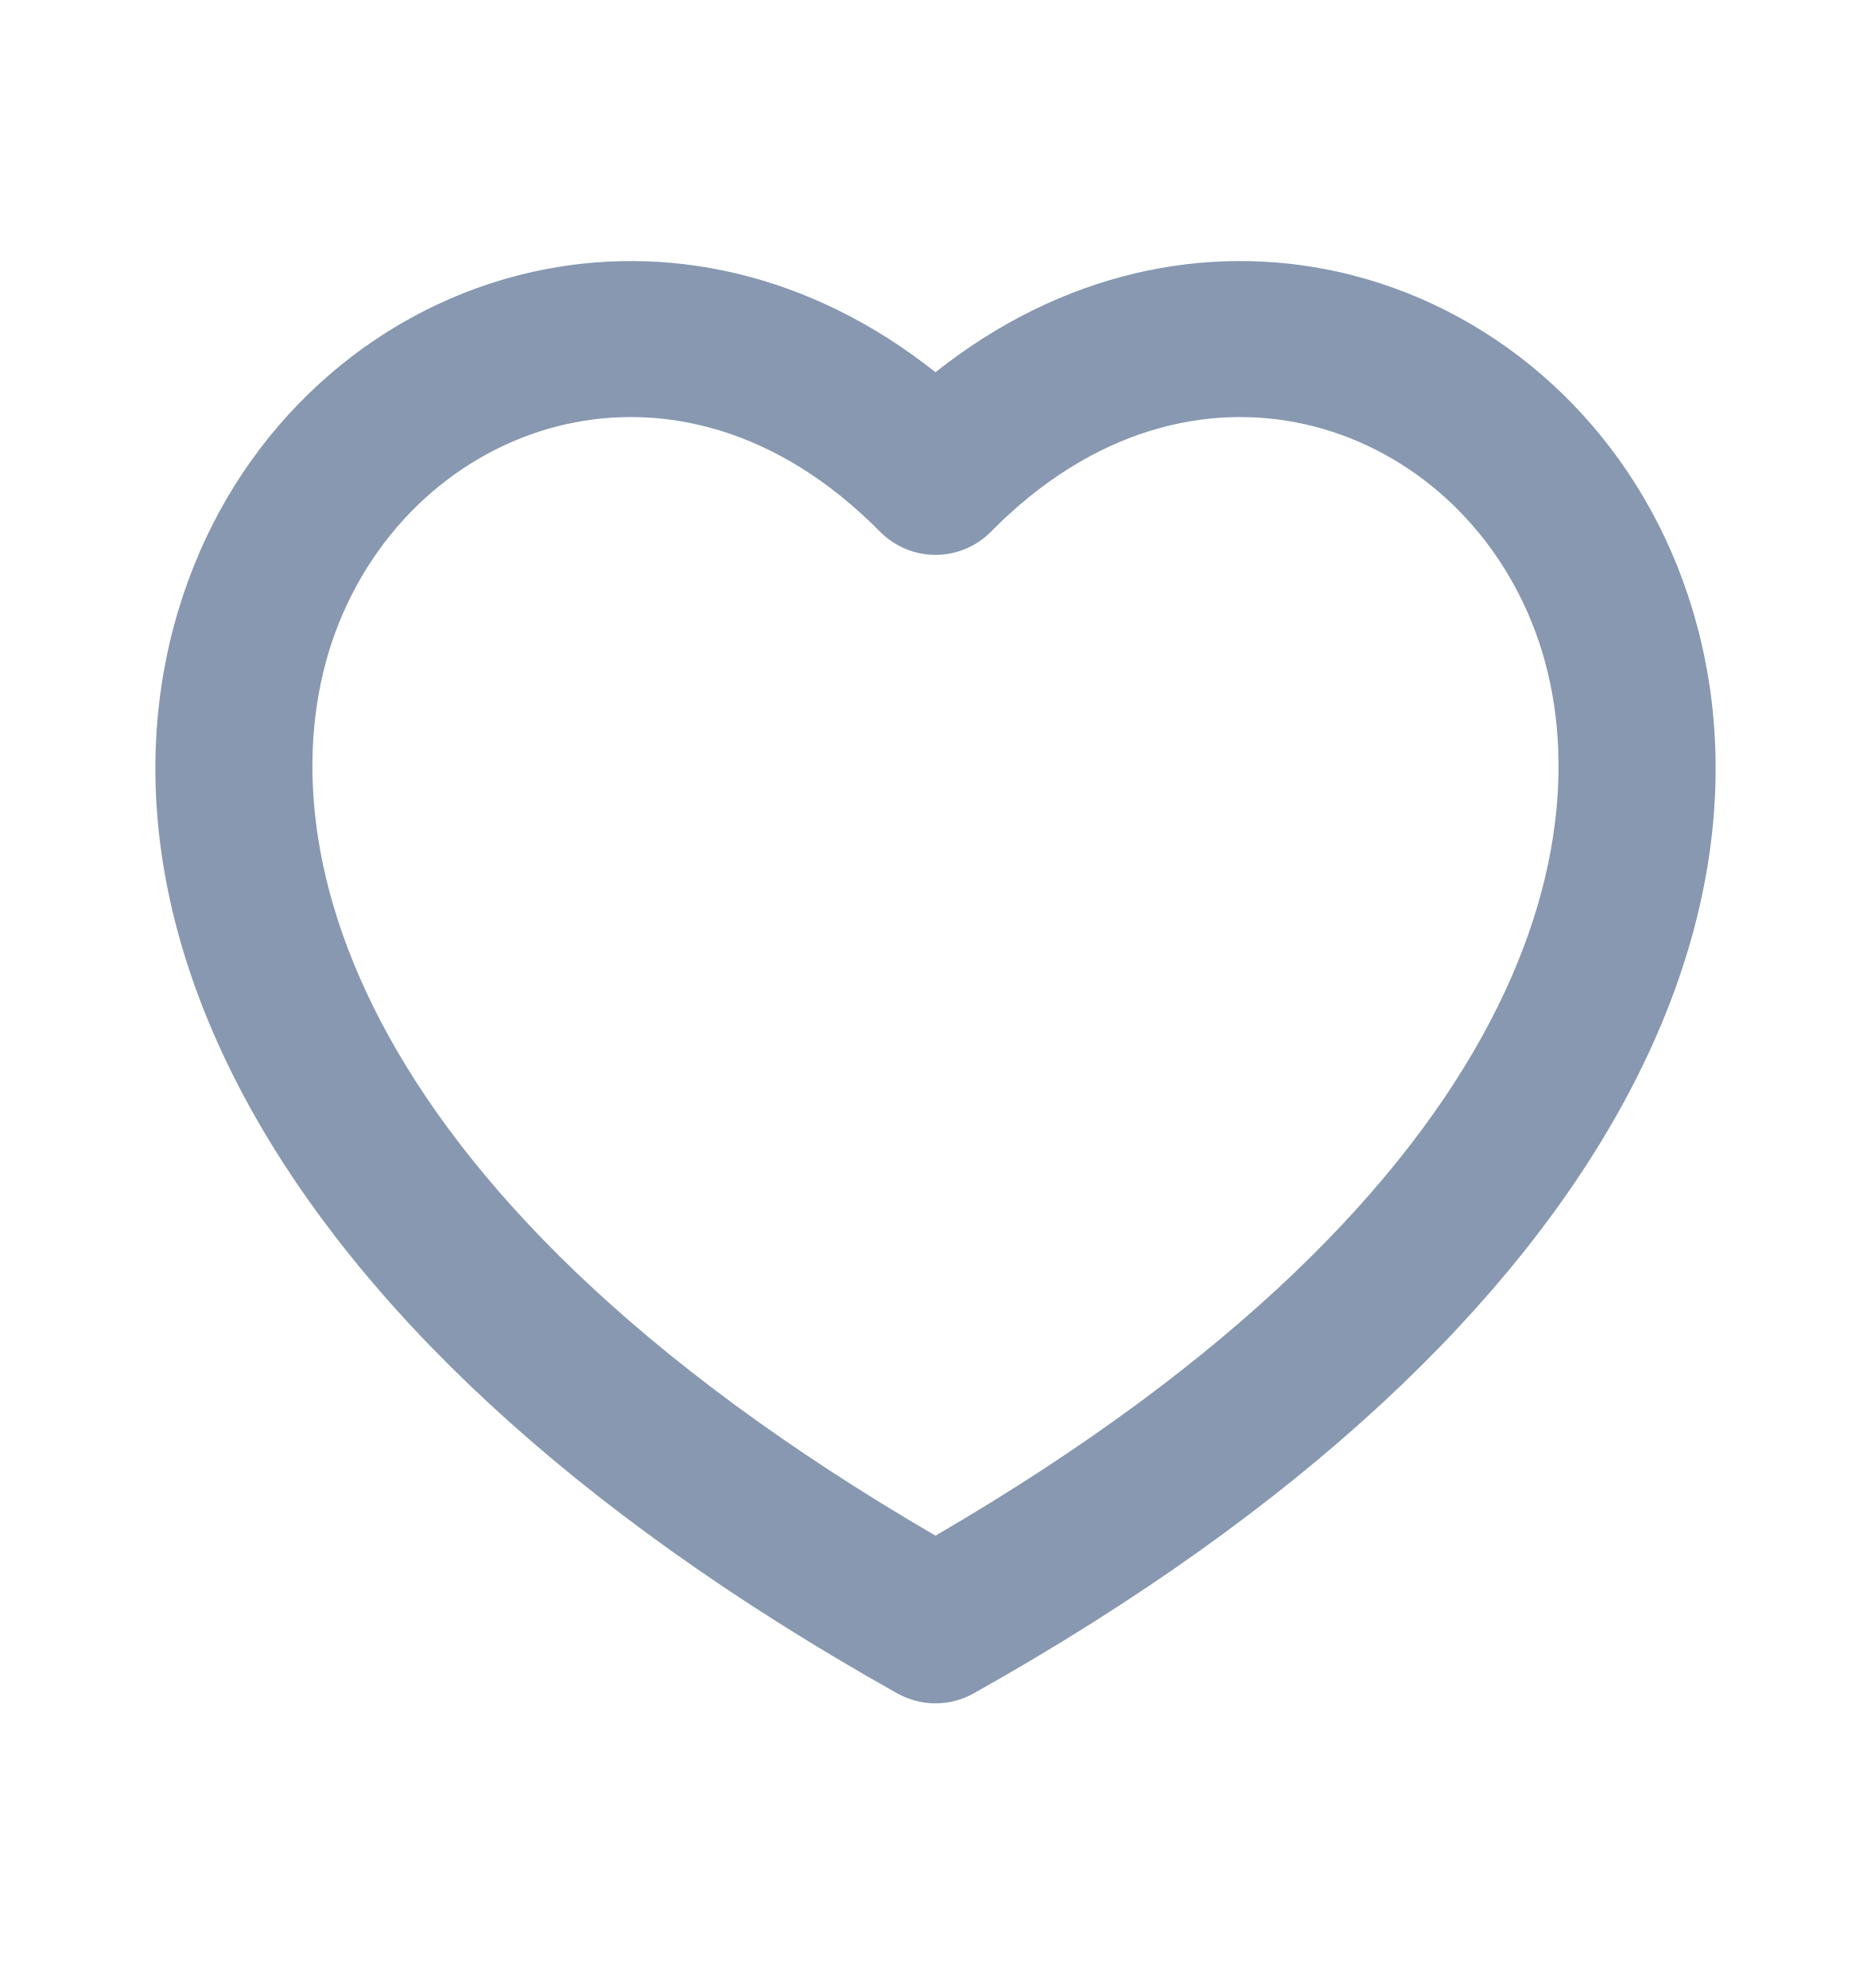
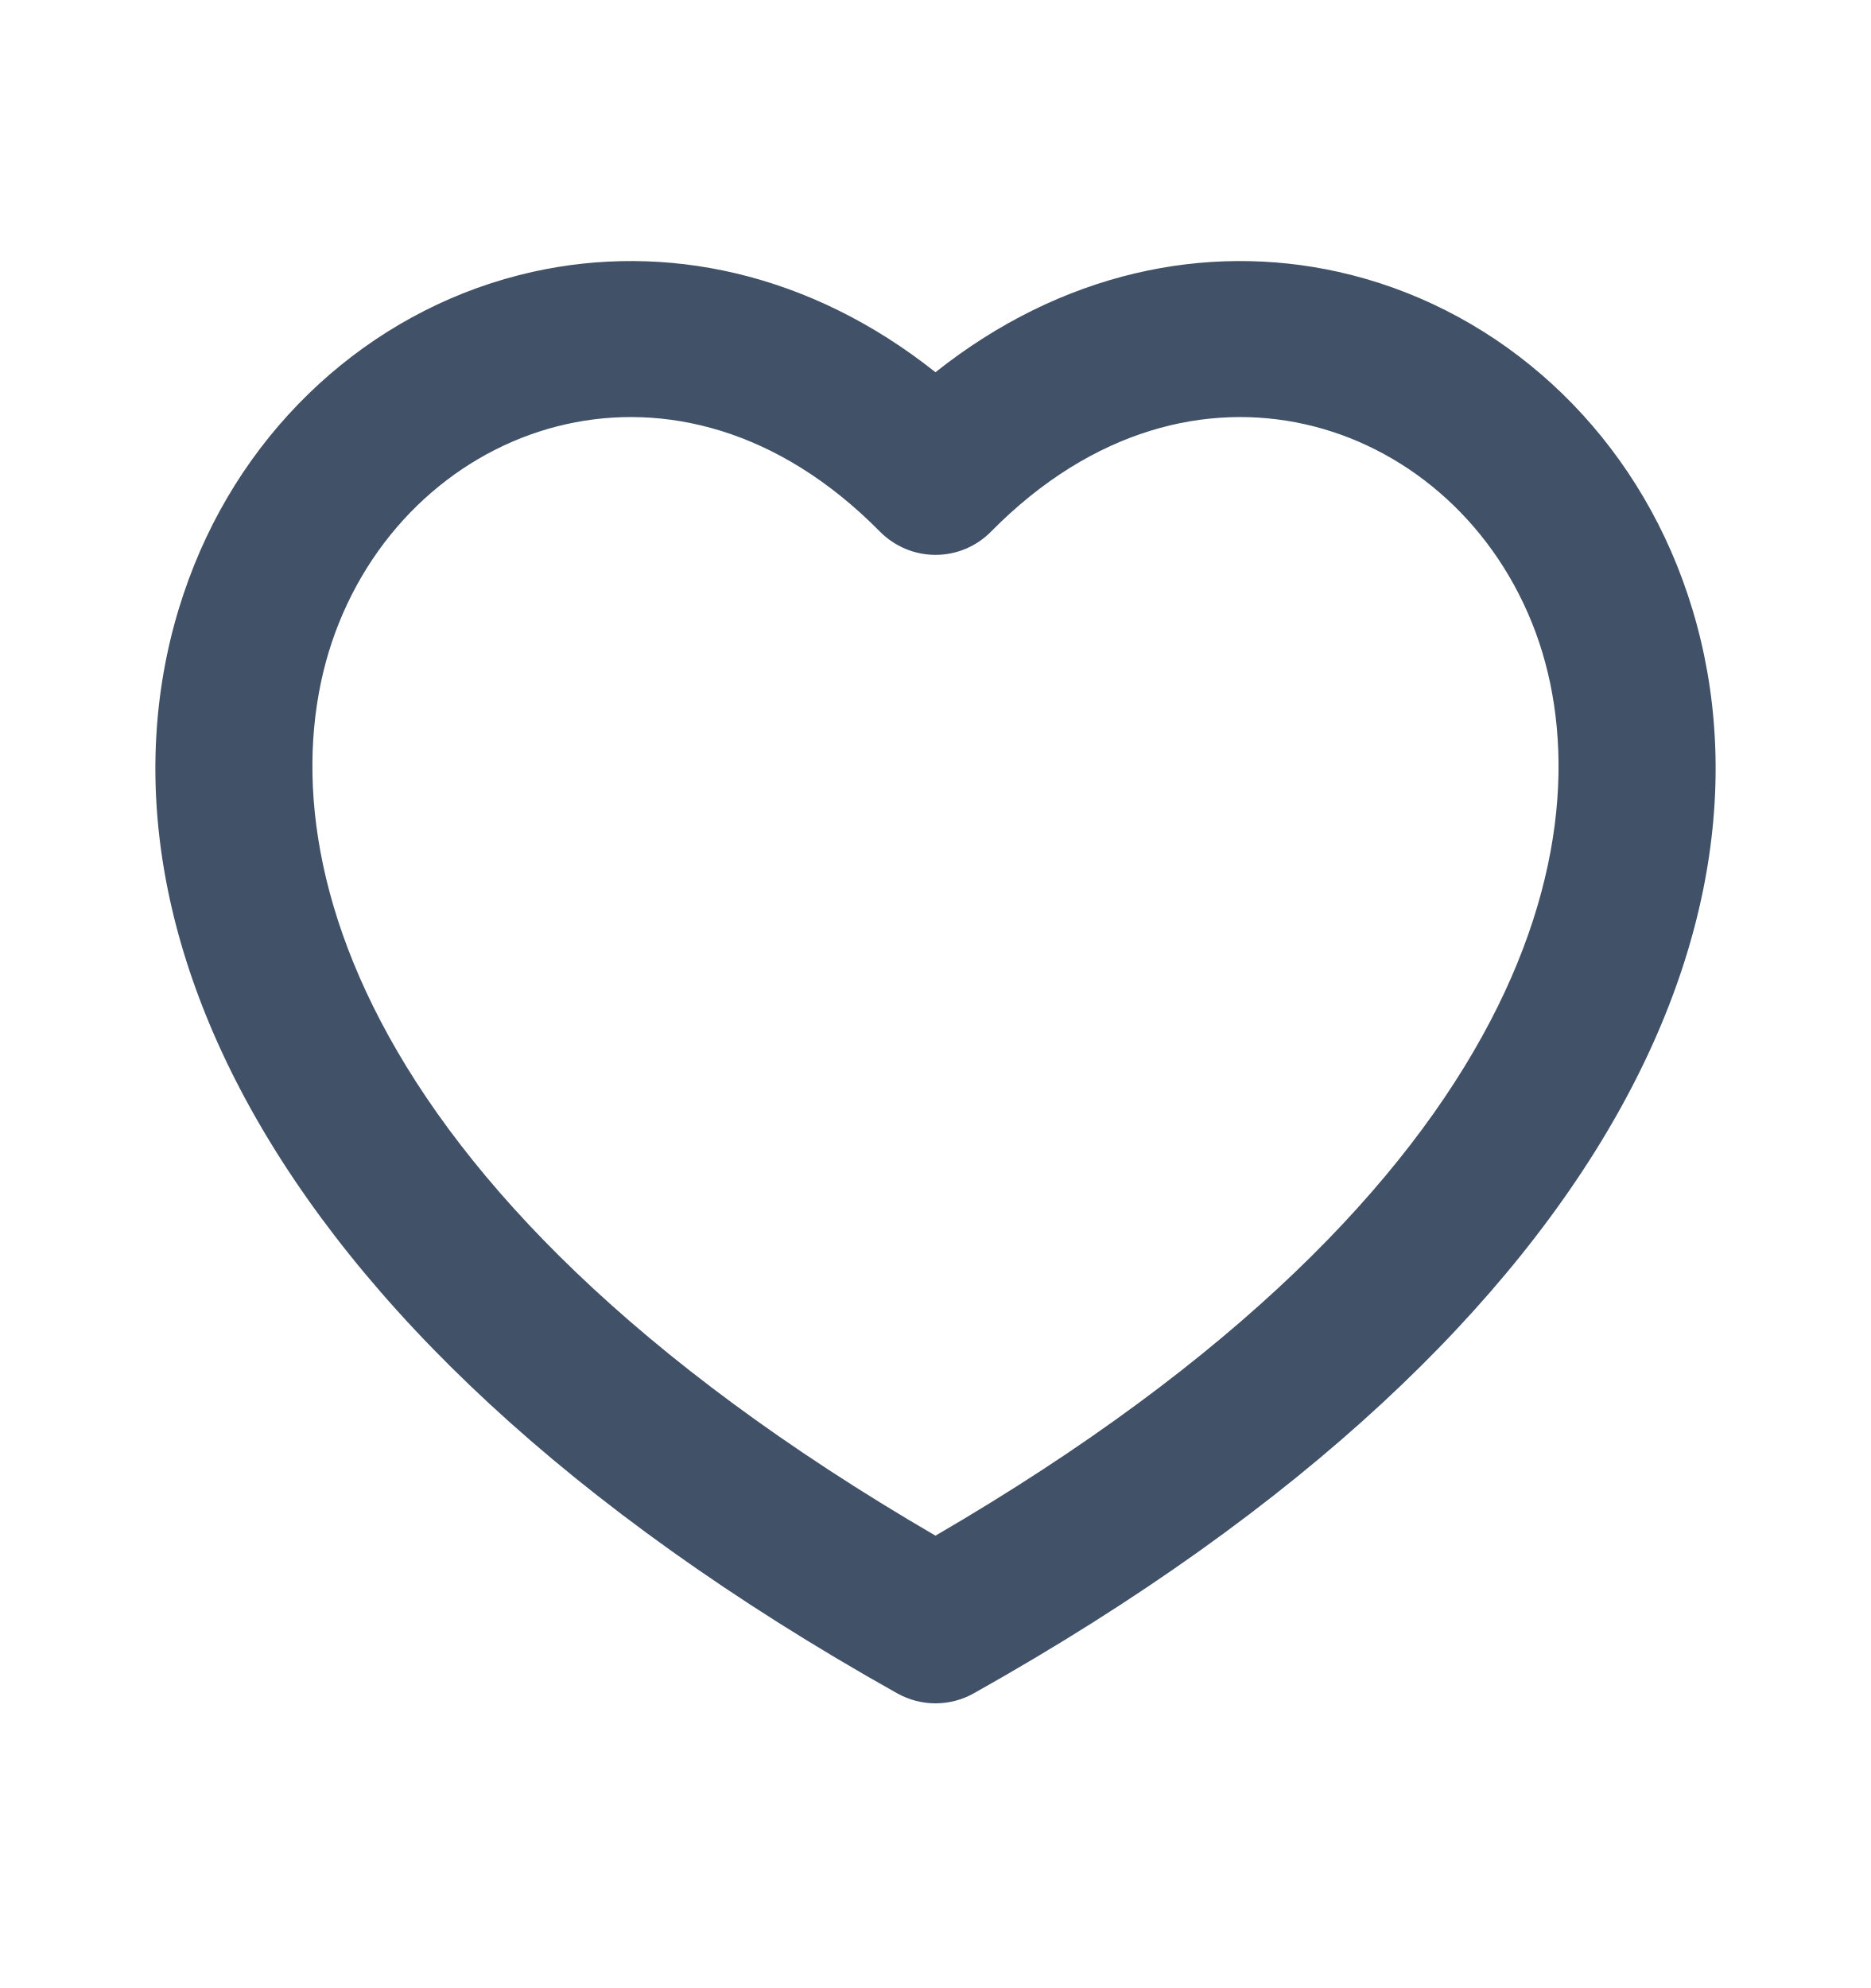
<svg xmlns="http://www.w3.org/2000/svg" width="16" height="17" viewBox="0 0 16 17" fill="none">
-   <path fill-rule="evenodd" clip-rule="evenodd" d="M11.156 3.627C10.331 3.443 9.351 3.658 8.475 4.546C8.35 4.673 8.179 4.745 8 4.745C7.822 4.745 7.651 4.673 7.525 4.546C6.649 3.658 5.67 3.443 4.844 3.627C4.002 3.814 3.258 4.43 2.897 5.331C2.22 7.019 2.835 10.126 8 13.132C13.165 10.126 13.78 7.019 13.103 5.331C12.742 4.43 11.998 3.814 11.156 3.627ZM14.341 4.834C15.41 7.501 14.011 11.294 8.326 14.481C8.124 14.594 7.877 14.594 7.674 14.481C1.989 11.294 0.59 7.501 1.66 4.834C2.179 3.54 3.269 2.612 4.554 2.325C5.686 2.073 6.922 2.327 8 3.183C9.078 2.327 10.315 2.073 11.446 2.325C12.732 2.612 13.821 3.54 14.341 4.834Z" fill="#8798B0" />
+   <path fill-rule="evenodd" clip-rule="evenodd" d="M11.156 3.627C10.331 3.443 9.351 3.658 8.475 4.546C8.35 4.673 8.179 4.745 8 4.745C7.822 4.745 7.651 4.673 7.525 4.546C6.649 3.658 5.67 3.443 4.844 3.627C4.002 3.814 3.258 4.43 2.897 5.331C2.22 7.019 2.835 10.126 8 13.132C13.165 10.126 13.78 7.019 13.103 5.331C12.742 4.43 11.998 3.814 11.156 3.627ZM14.341 4.834C15.41 7.501 14.011 11.294 8.326 14.481C8.124 14.594 7.877 14.594 7.674 14.481C1.989 11.294 0.59 7.501 1.66 4.834C2.179 3.54 3.269 2.612 4.554 2.325C5.686 2.073 6.922 2.327 8 3.183C9.078 2.327 10.315 2.073 11.446 2.325C12.732 2.612 13.821 3.54 14.341 4.834Z" fill="#405168" />
</svg>
